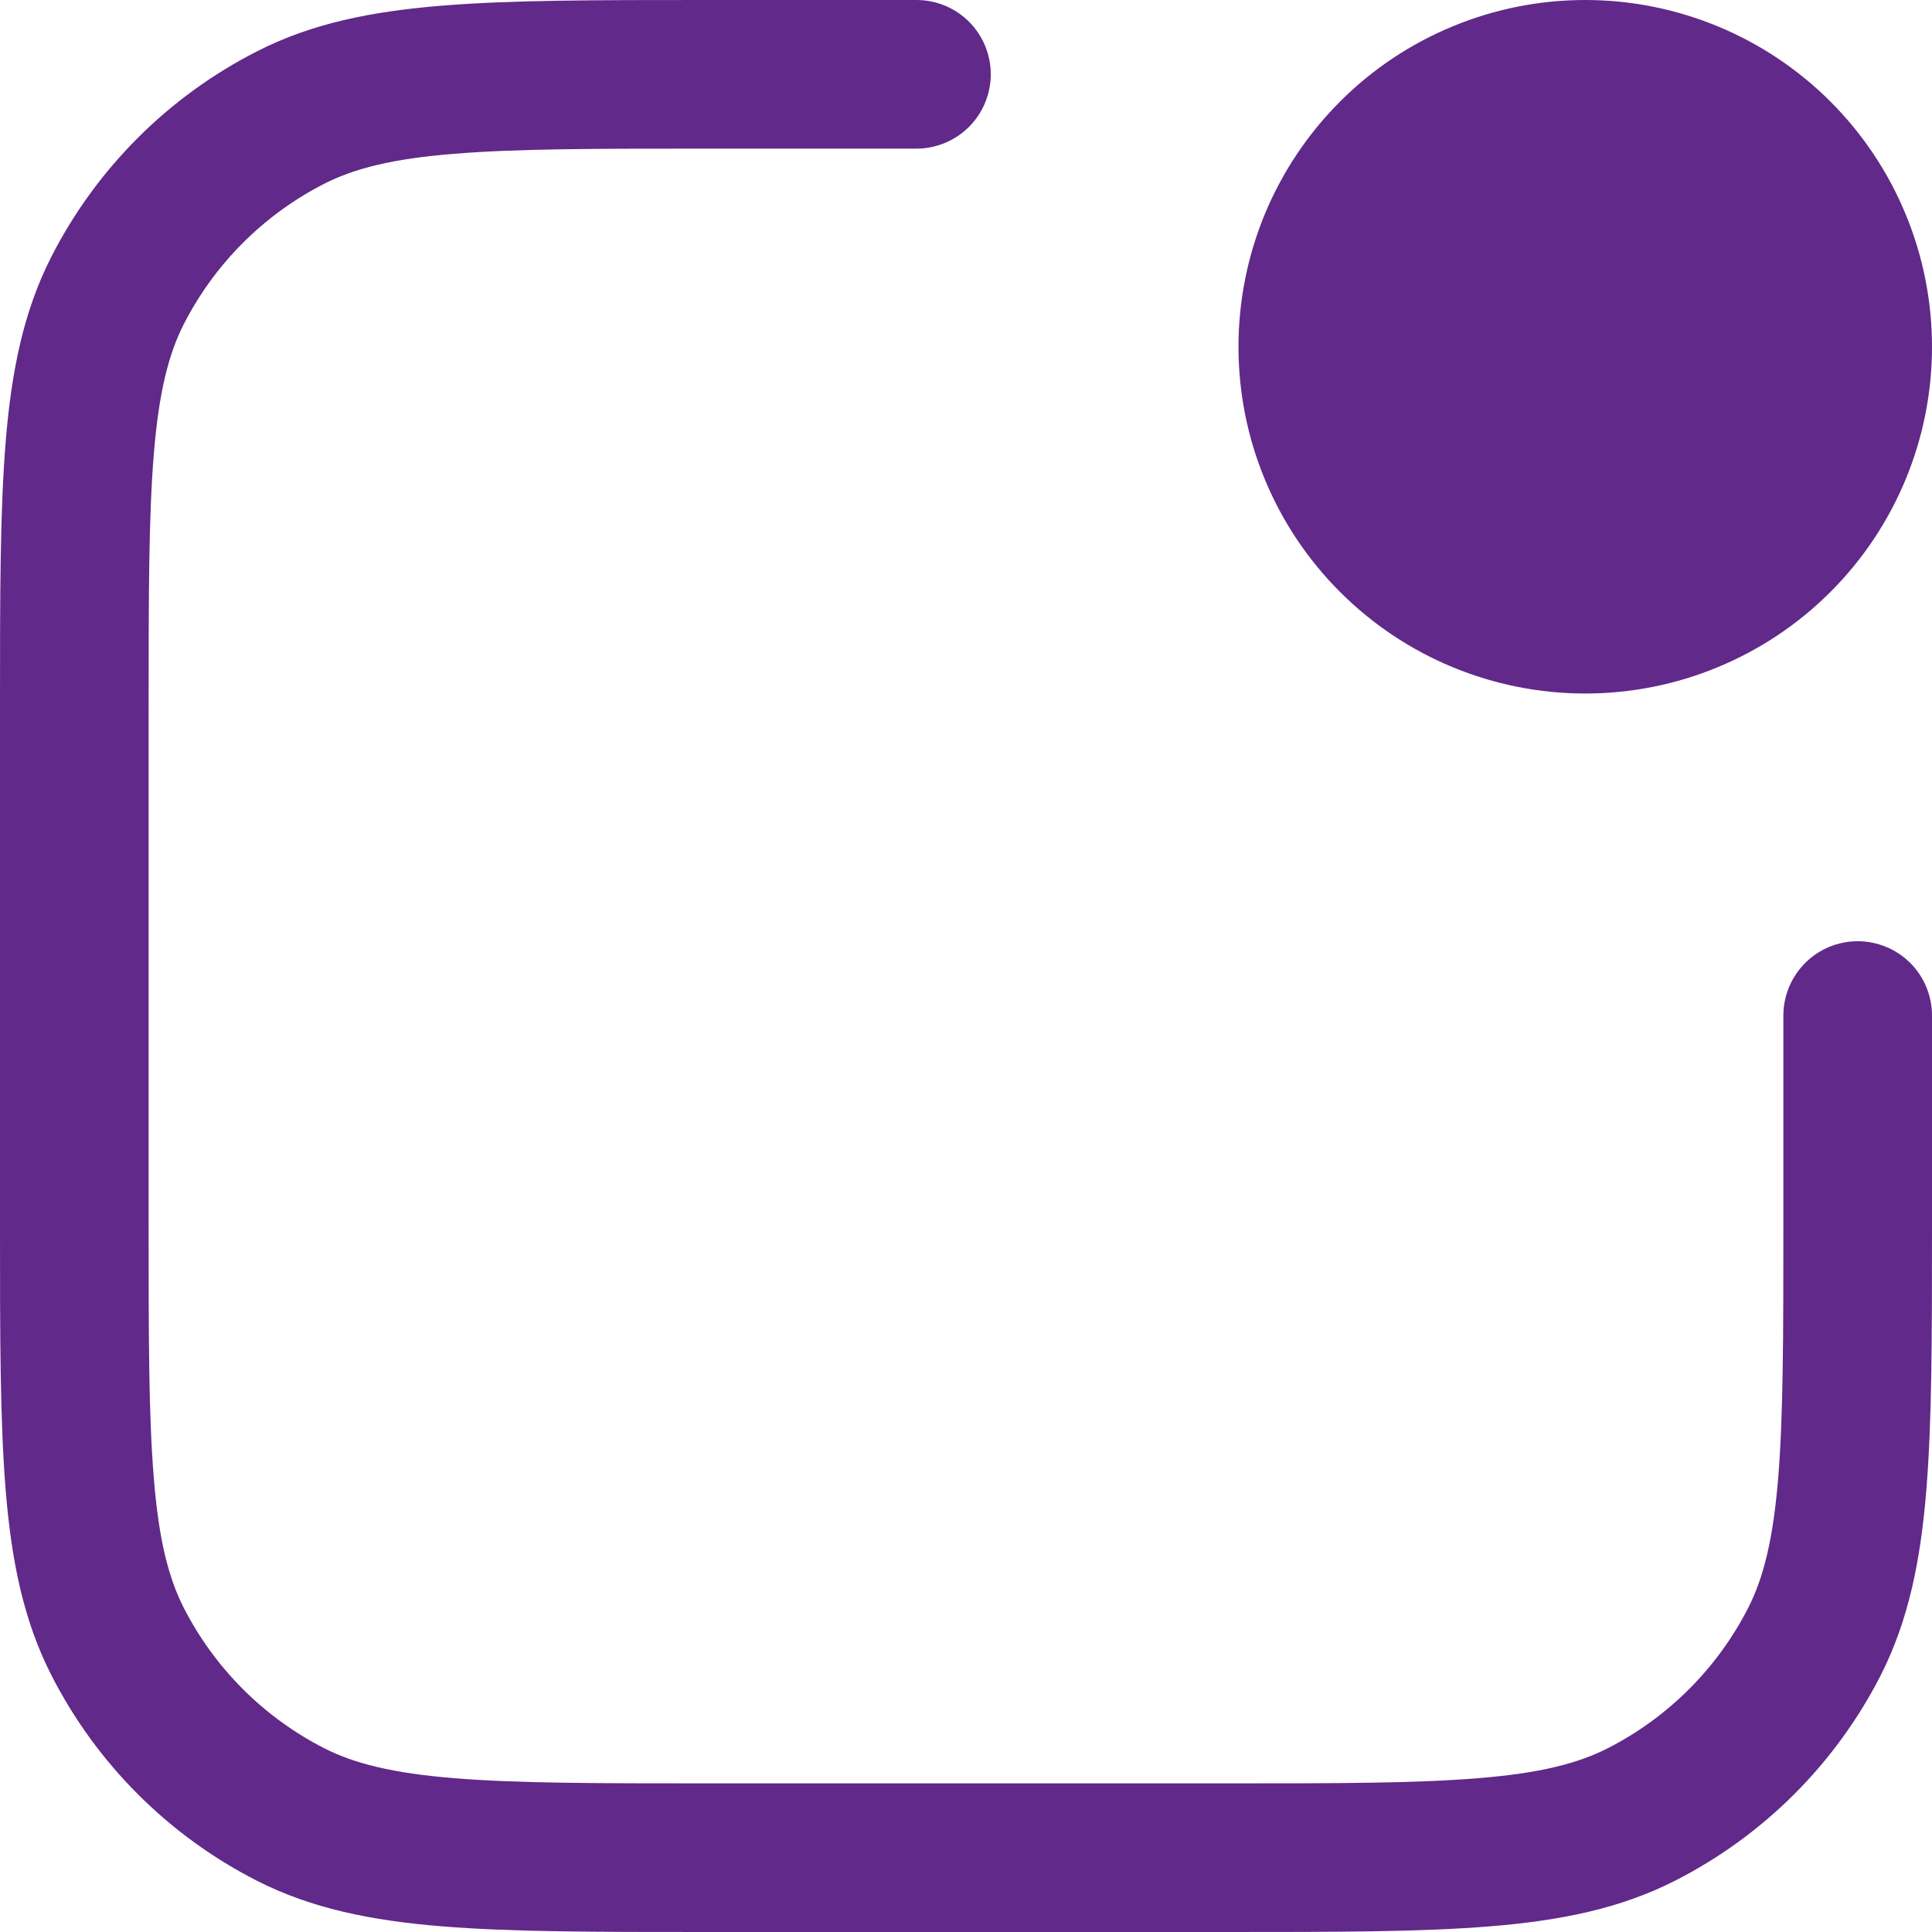
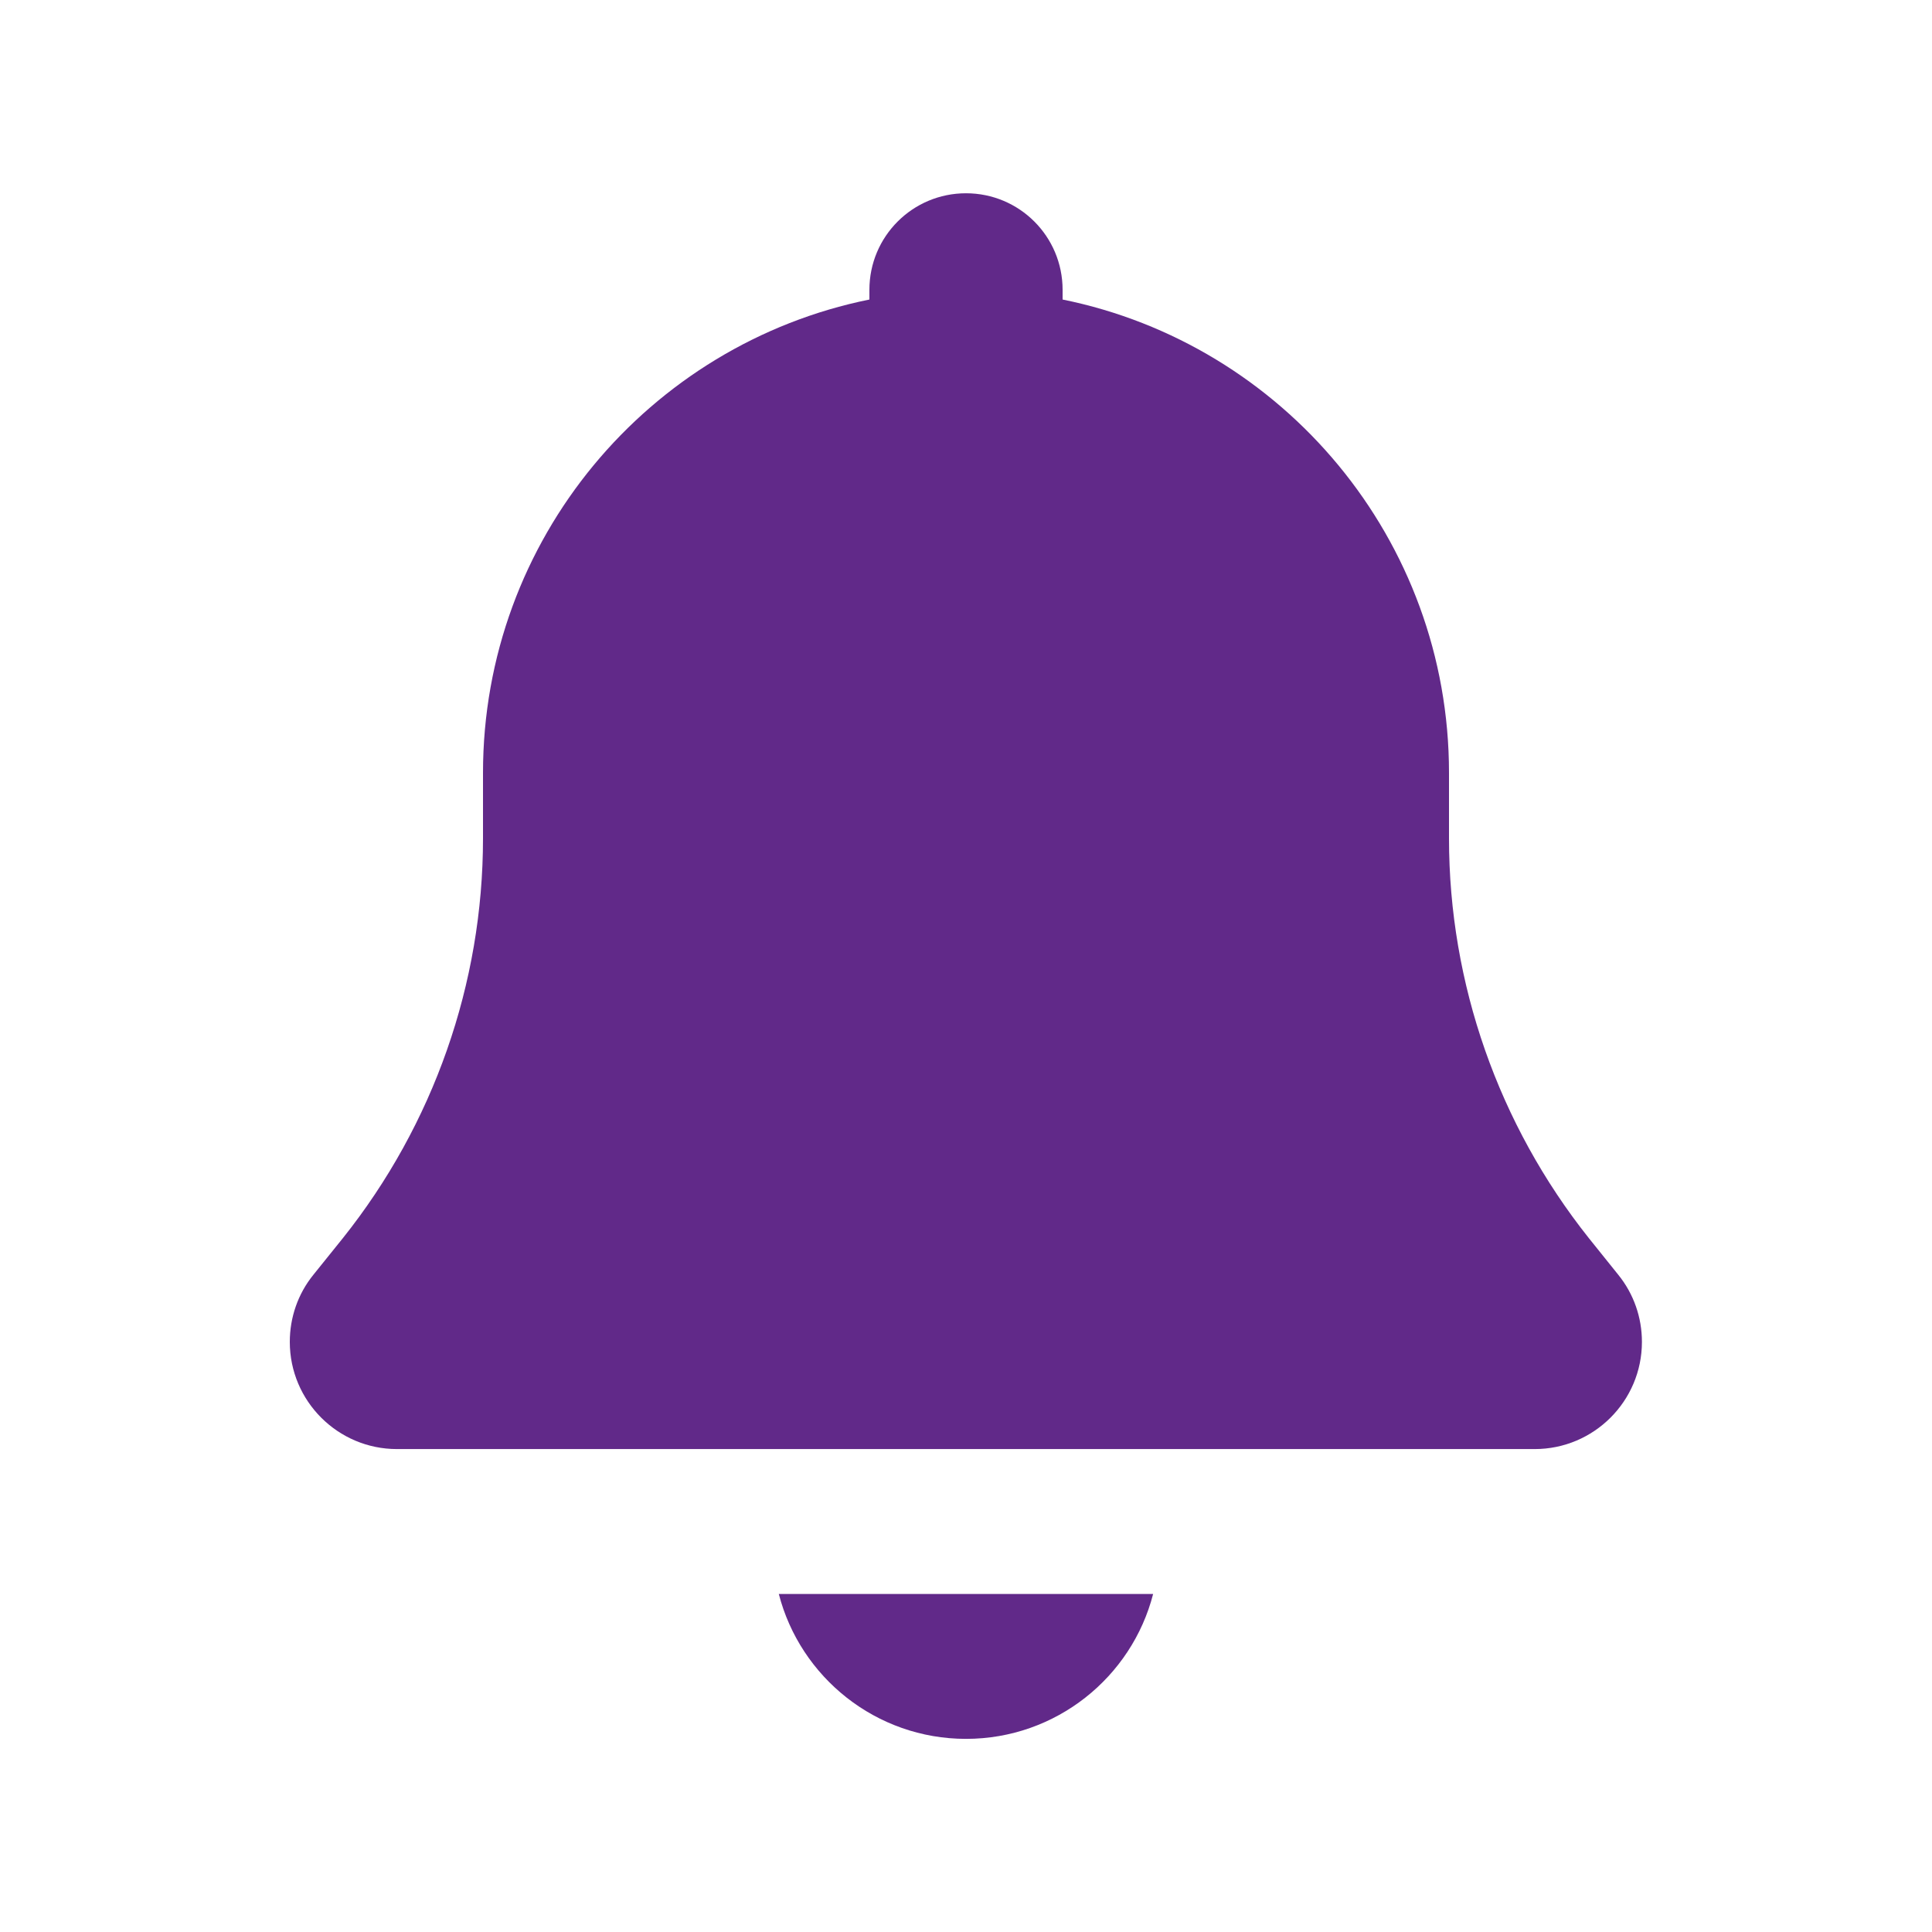
<svg xmlns="http://www.w3.org/2000/svg" width="28" height="28" viewBox="0 0 28 28" fill="none">
-   <path d="M10.219 0H13.282C13.568 0 13.842 0.113 14.044 0.315C14.245 0.517 14.359 0.791 14.359 1.077C14.359 1.363 14.245 1.636 14.044 1.838C13.842 2.04 13.568 2.154 13.282 2.154H10.267C8.641 2.154 7.485 2.154 6.582 2.229C5.692 2.3 5.139 2.44 4.701 2.662C3.823 3.11 3.11 3.823 2.662 4.701C2.44 5.139 2.302 5.692 2.229 6.582C2.155 7.487 2.154 8.641 2.154 10.267V17.733C2.154 19.36 2.154 20.515 2.229 21.418C2.3 22.308 2.44 22.861 2.662 23.299C3.11 24.177 3.823 24.89 4.701 25.338C5.139 25.56 5.692 25.698 6.582 25.771C7.487 25.845 8.641 25.846 10.267 25.846H17.733C19.36 25.846 20.515 25.846 21.418 25.771C22.308 25.7 22.861 25.56 23.299 25.338C24.177 24.89 24.89 24.177 25.338 23.299C25.56 22.861 25.698 22.308 25.771 21.418C25.845 20.513 25.846 19.359 25.846 17.733V14.718C25.846 14.432 25.96 14.158 26.162 13.956C26.363 13.755 26.637 13.641 26.923 13.641C27.209 13.641 27.483 13.755 27.685 13.956C27.887 14.158 28 14.432 28 14.718V17.781C28 19.349 28 20.592 27.918 21.593C27.835 22.618 27.66 23.484 27.258 24.277C26.604 25.56 25.56 26.603 24.277 27.256C23.484 27.66 22.618 27.835 21.593 27.918C20.592 28 19.349 28 17.781 28H10.219C8.651 28 7.408 28 6.407 27.918C5.382 27.835 4.516 27.66 3.725 27.258C2.441 26.604 1.398 25.56 0.744 24.277C0.34 23.484 0.165 22.618 0.082 21.593C-1.11759e-07 20.592 0 19.349 0 17.781V10.219C0 8.651 -1.11759e-07 7.408 0.082 6.407C0.165 5.382 0.34 4.516 0.742 3.725C1.397 2.441 2.441 1.397 3.725 0.744C4.514 0.34 5.382 0.165 6.407 0.082C7.408 -1.11759e-07 8.651 0 10.219 0ZM17.949 5.026C17.949 4.366 18.079 3.712 18.331 3.102C18.584 2.493 18.954 1.939 19.421 1.472C19.887 1.005 20.441 0.635 21.051 0.383C21.661 0.13 22.314 0 22.974 0C23.634 0 24.288 0.13 24.898 0.383C25.507 0.635 26.061 1.005 26.528 1.472C26.995 1.939 27.365 2.493 27.617 3.102C27.87 3.712 28 4.366 28 5.026C28 6.359 27.471 7.637 26.528 8.579C25.585 9.522 24.307 10.051 22.974 10.051C21.642 10.051 20.363 9.522 19.421 8.579C18.478 7.637 17.949 6.359 17.949 5.026Z" fill="#612989" />
+   <path d="M14 2.801C13.226 2.801 12.6 3.426 12.6 4.201V4.341C9.406 4.988 7 7.815 7 11.201V12.15C7 14.255 6.282 16.298 4.97 17.943L4.541 18.476C4.318 18.752 4.2 19.093 4.2 19.448C4.2 20.305 4.896 21.001 5.753 21.001H22.242C23.1 21.001 23.796 20.305 23.796 19.448C23.796 19.093 23.677 18.752 23.454 18.476L23.026 17.943C21.718 16.298 21 14.255 21 12.15V11.201C21 7.815 18.594 4.988 15.4 4.341V4.201C15.4 3.426 14.774 2.801 14 2.801ZM11.287 23.101C11.598 24.308 12.696 25.201 14 25.201C15.304 25.201 16.402 24.308 16.712 23.101H11.287Z" fill="#612989" />
</svg>
